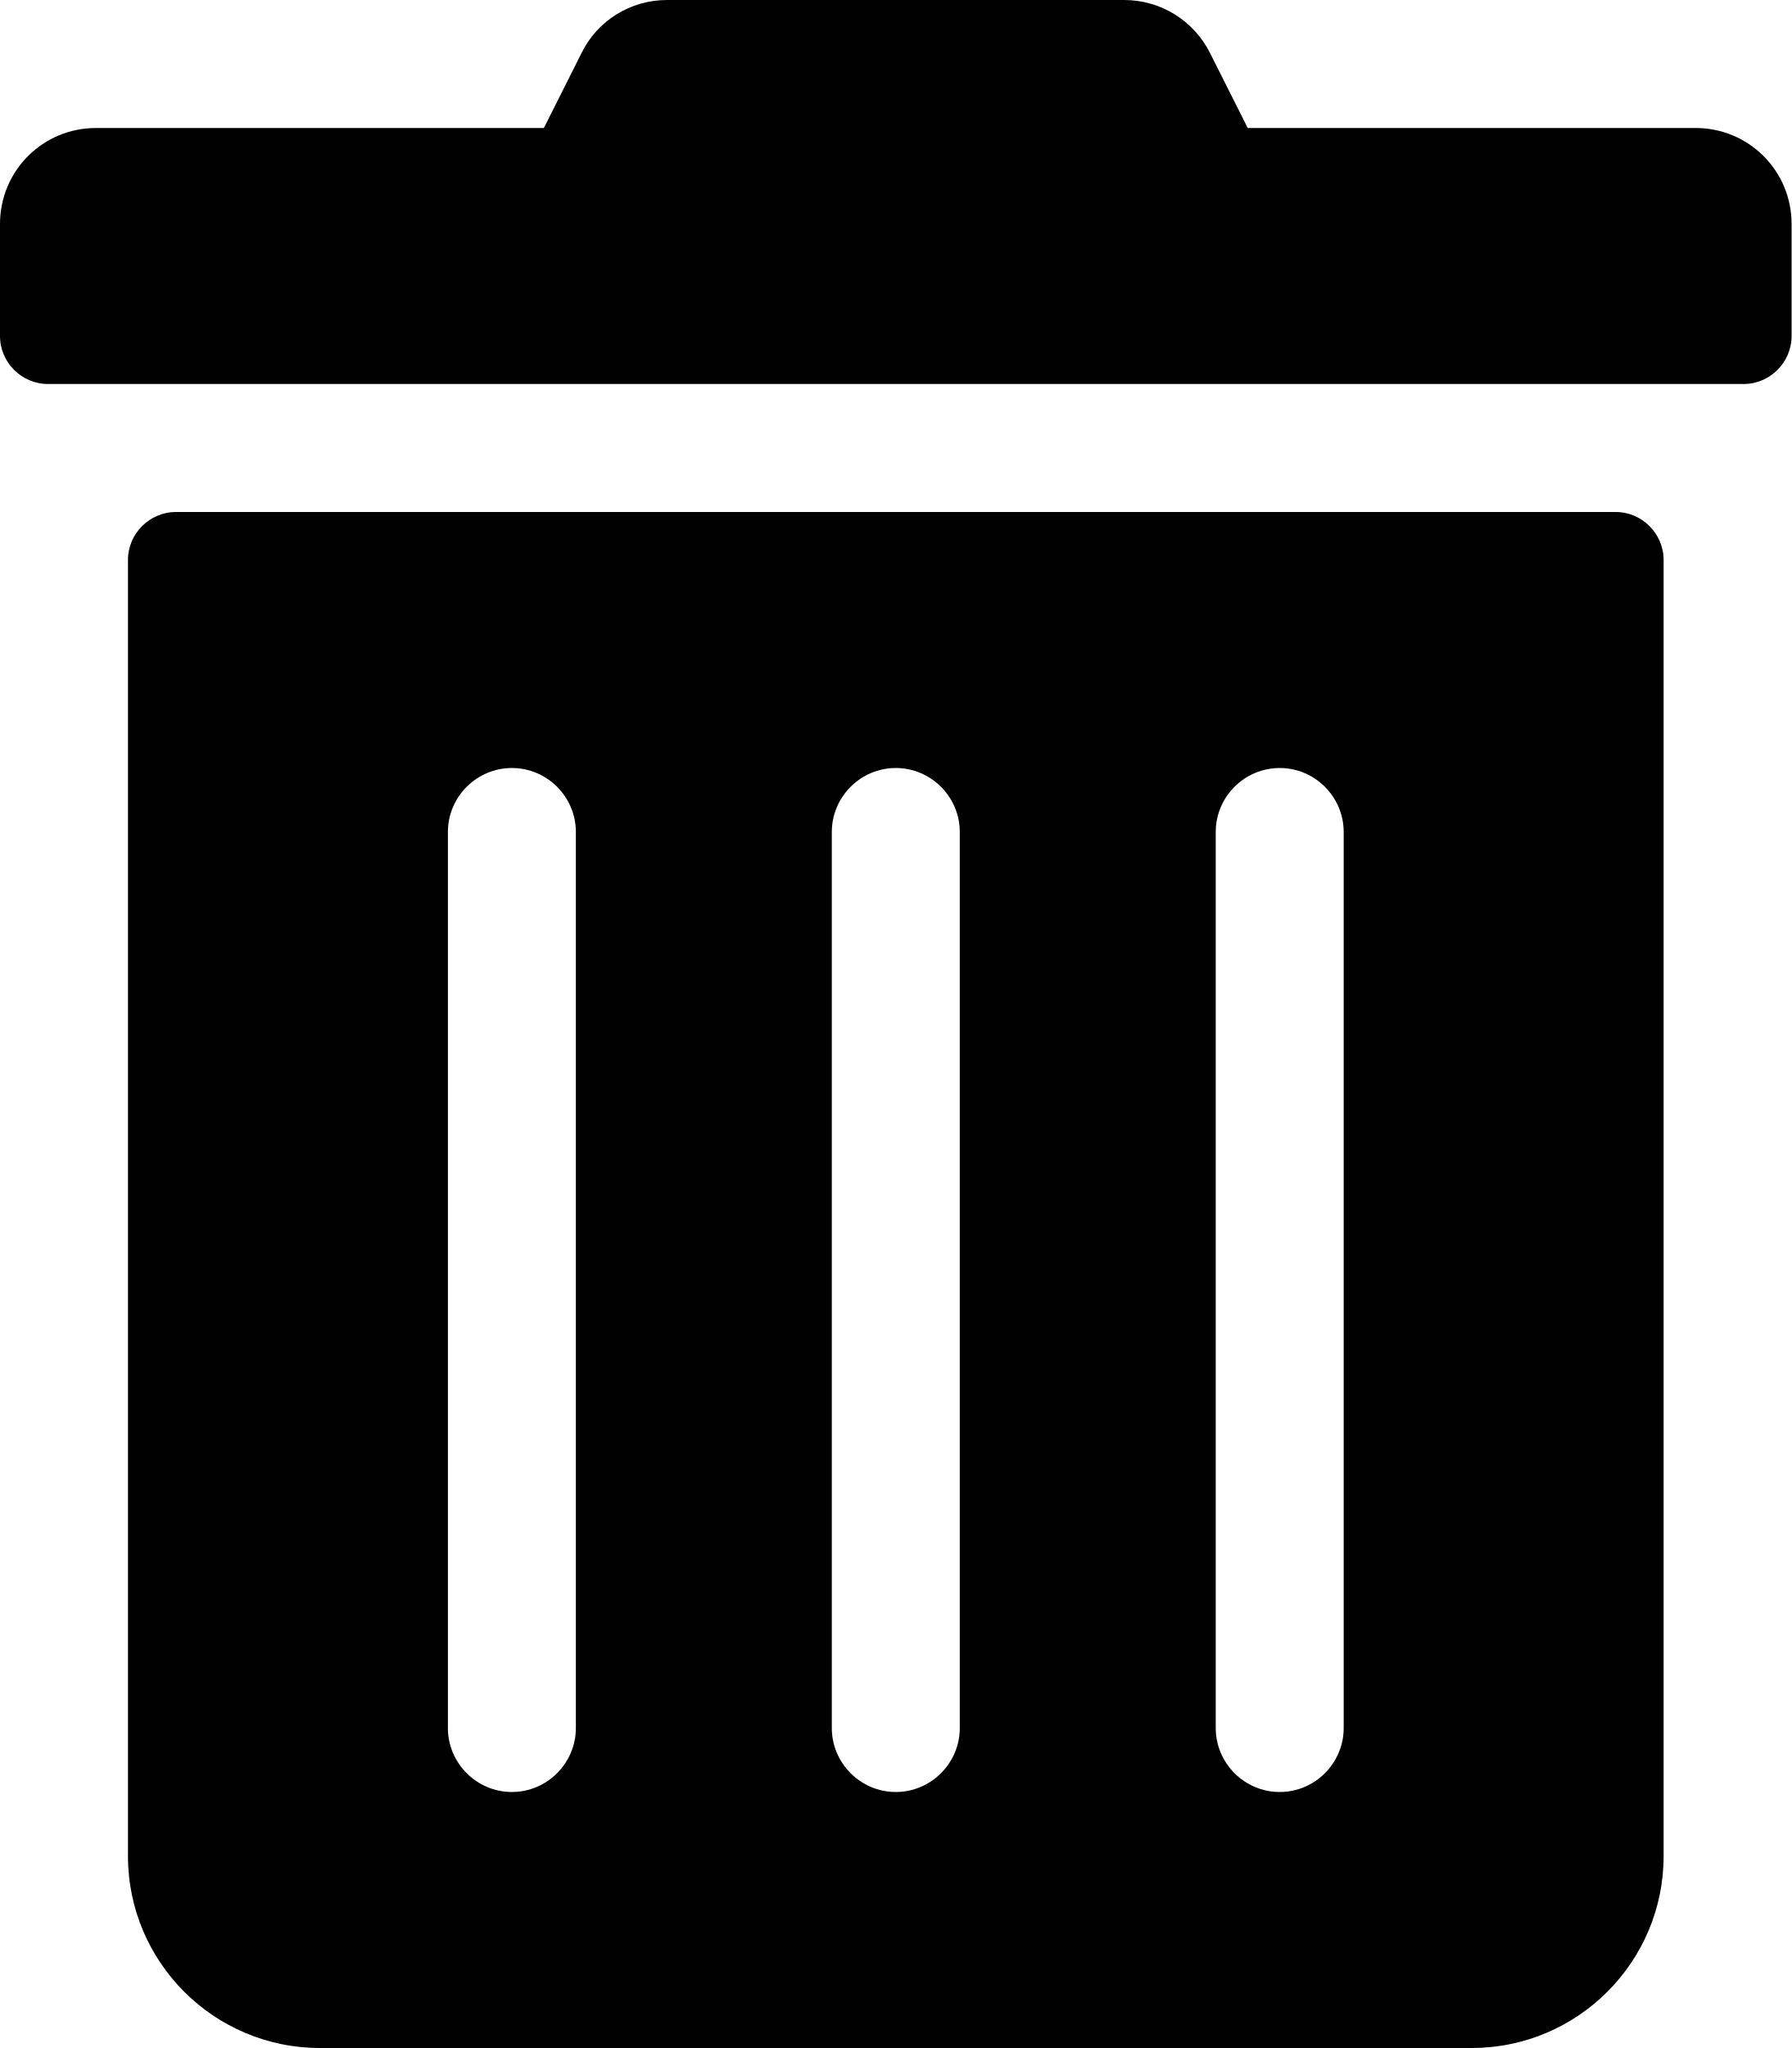
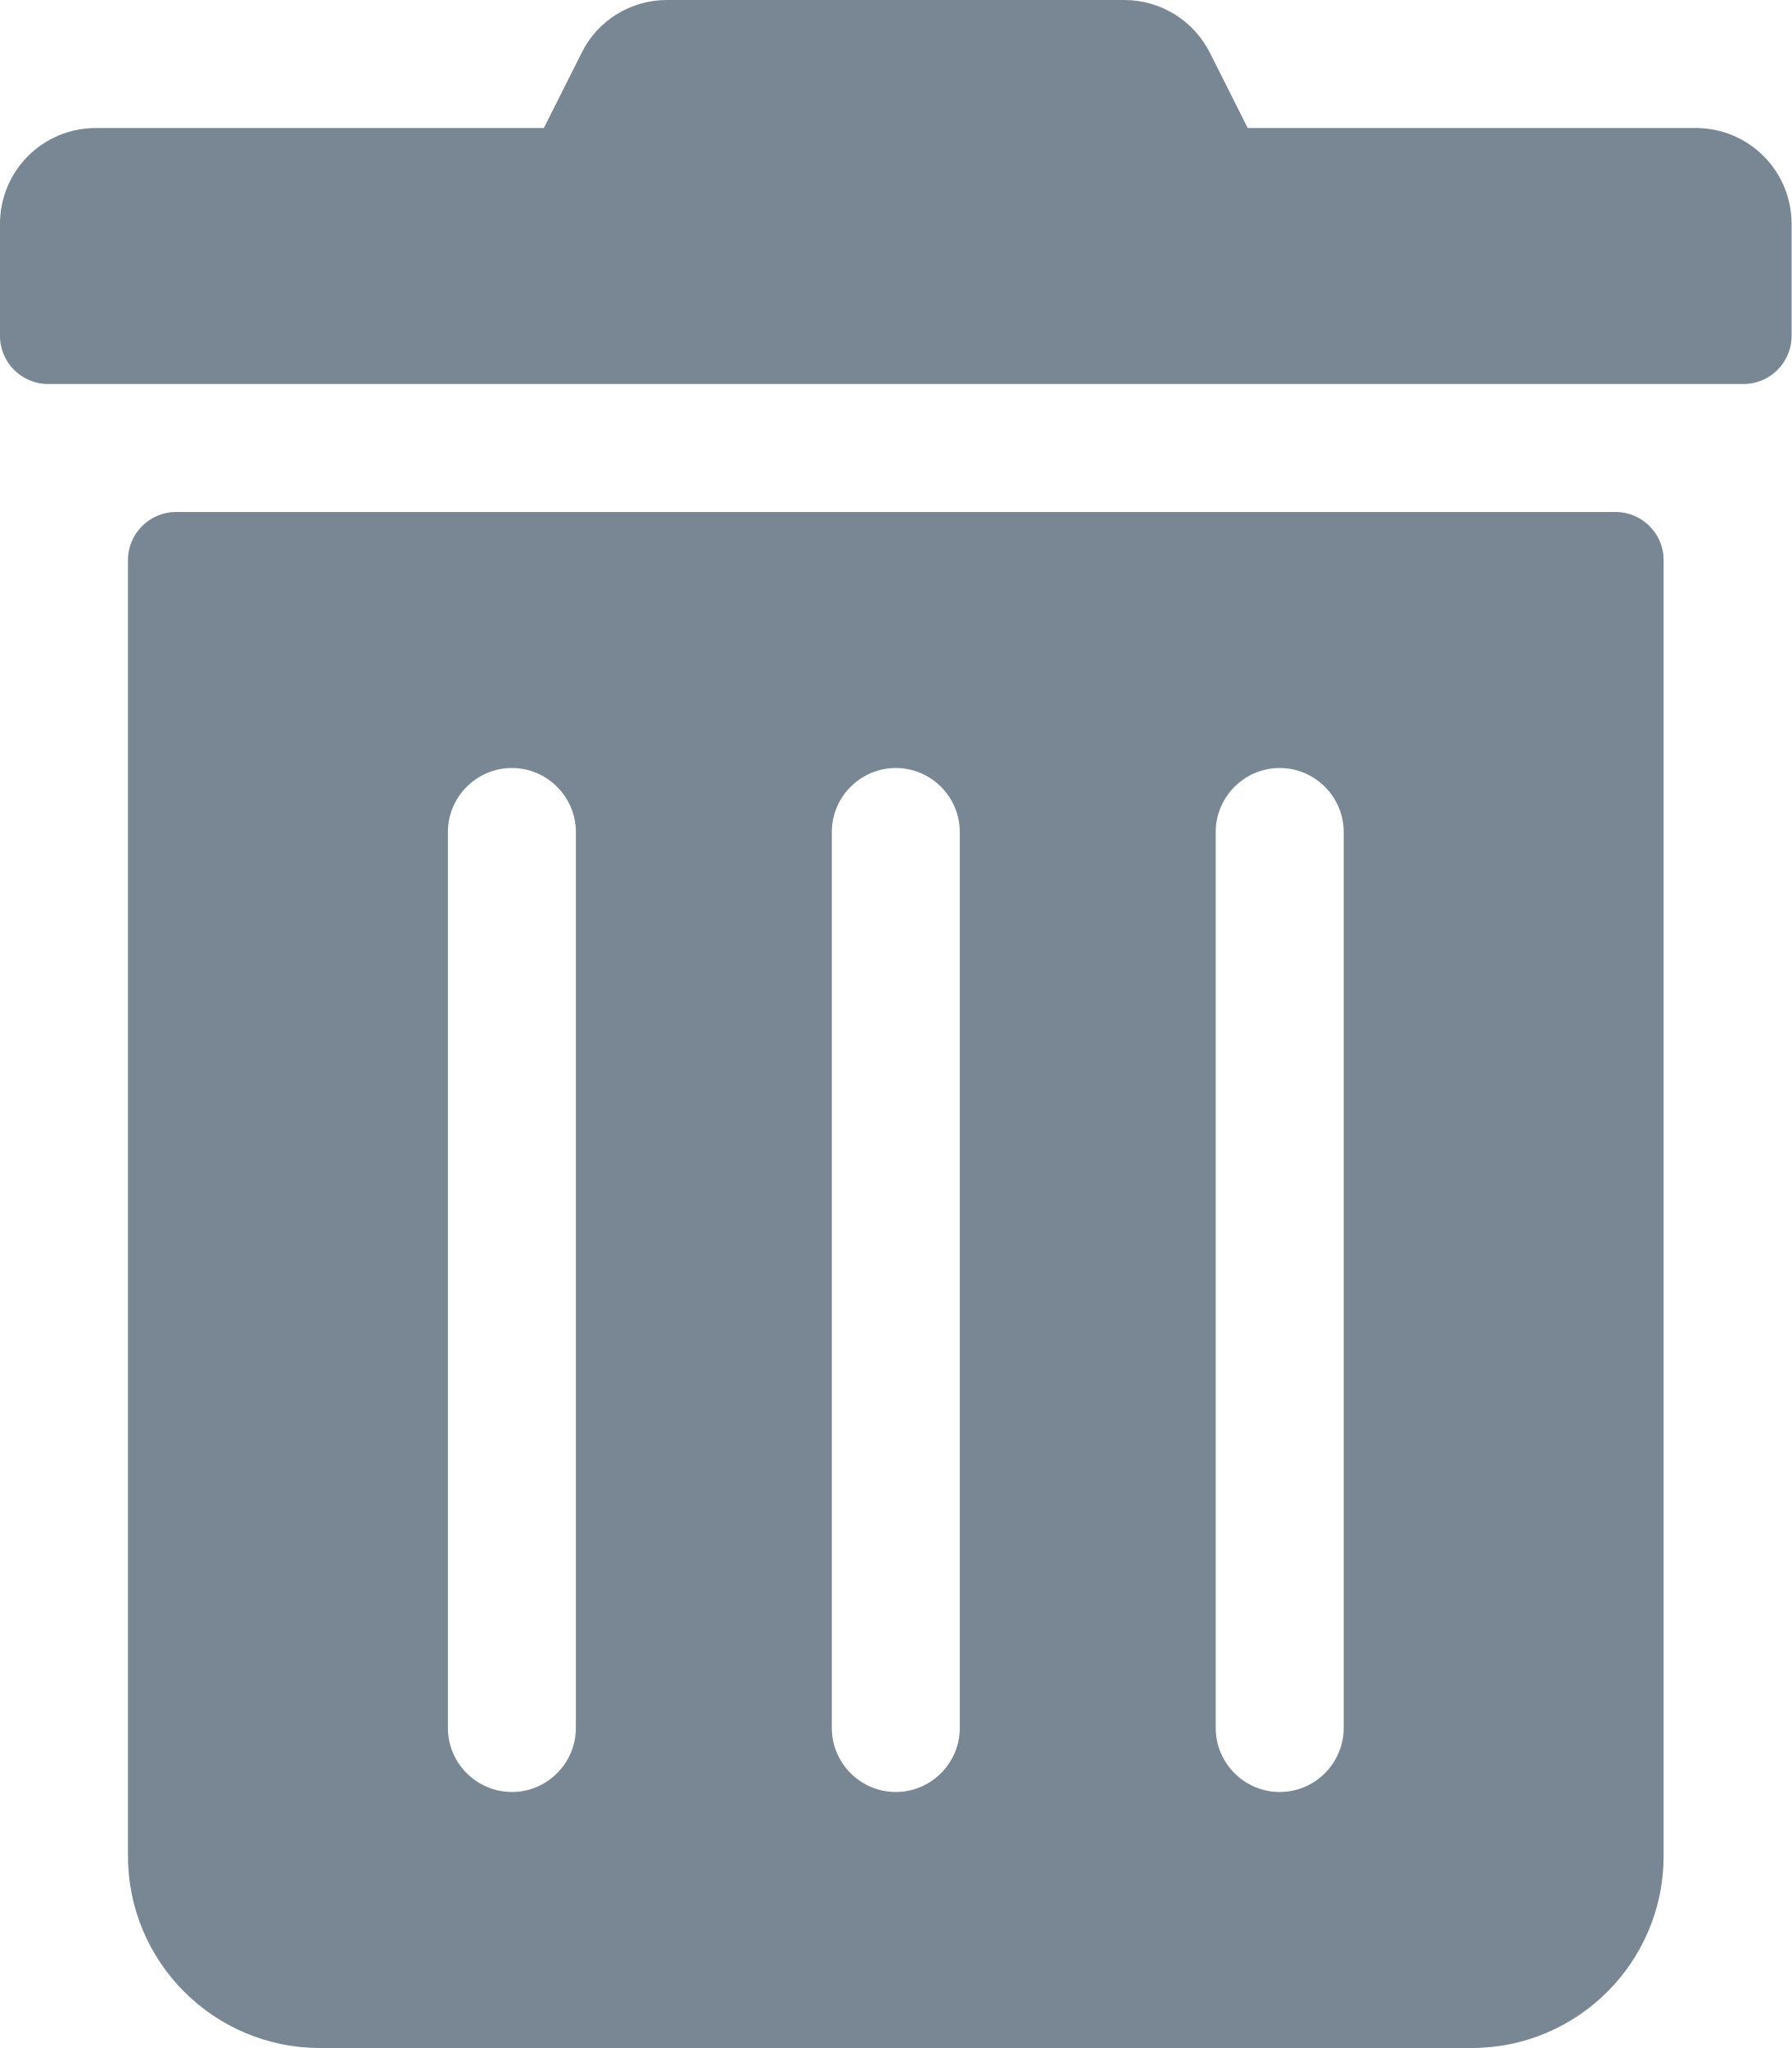
<svg xmlns="http://www.w3.org/2000/svg" aria-hidden="true" data-prefix="fas" data-icon="trash-alt" class="svg-inline--fa fa-trash-alt fa-w-14" role="img" viewBox="0 0 448 512">
-   <path fill="currentColor" d="M0 84V56c0-13.3 10.7-24 24-24h112l9.4-18.7c4-8.2 12.3-13.3 21.4-13.3h114.3c9.1 0 17.4 5.1 21.5 13.3L312 32h112c13.3 0 24 10.7 24 24v28c0 6.6-5.4 12-12 12H12C5.4 96 0 90.6 0 84zm416 56v324c0 26.5-21.5 48-48 48H80c-26.5 0-48-21.5-48-48V140c0-6.6 5.4-12 12-12h360c6.6 0 12 5.4 12 12zm-272 68c0-8.8-7.2-16-16-16s-16 7.2-16 16v224c0 8.8 7.2 16 16 16s16-7.2 16-16V208zm96 0c0-8.8-7.2-16-16-16s-16 7.2-16 16v224c0 8.8 7.2 16 16 16s16-7.2 16-16V208zm96 0c0-8.8-7.2-16-16-16s-16 7.2-16 16v224c0 8.8 7.2 16 16 16s16-7.2 16-16V208z" />
+   <path fill="#788793" d="M0 84V56c0-13.3 10.7-24 24-24h112l9.4-18.7c4-8.2 12.3-13.3 21.4-13.3h114.3c9.1 0 17.4 5.1 21.5 13.3L312 32h112c13.3 0 24 10.7 24 24v28c0 6.6-5.4 12-12 12H12C5.4 96 0 90.6 0 84zm416 56v324c0 26.5-21.5 48-48 48H80c-26.5 0-48-21.5-48-48V140c0-6.6 5.4-12 12-12h360c6.6 0 12 5.4 12 12zm-272 68c0-8.8-7.2-16-16-16s-16 7.2-16 16v224c0 8.8 7.2 16 16 16s16-7.2 16-16V208zm96 0c0-8.8-7.2-16-16-16s-16 7.2-16 16v224c0 8.8 7.2 16 16 16s16-7.2 16-16V208zm96 0c0-8.8-7.2-16-16-16s-16 7.2-16 16v224c0 8.8 7.2 16 16 16s16-7.2 16-16V208z" />
</svg>
